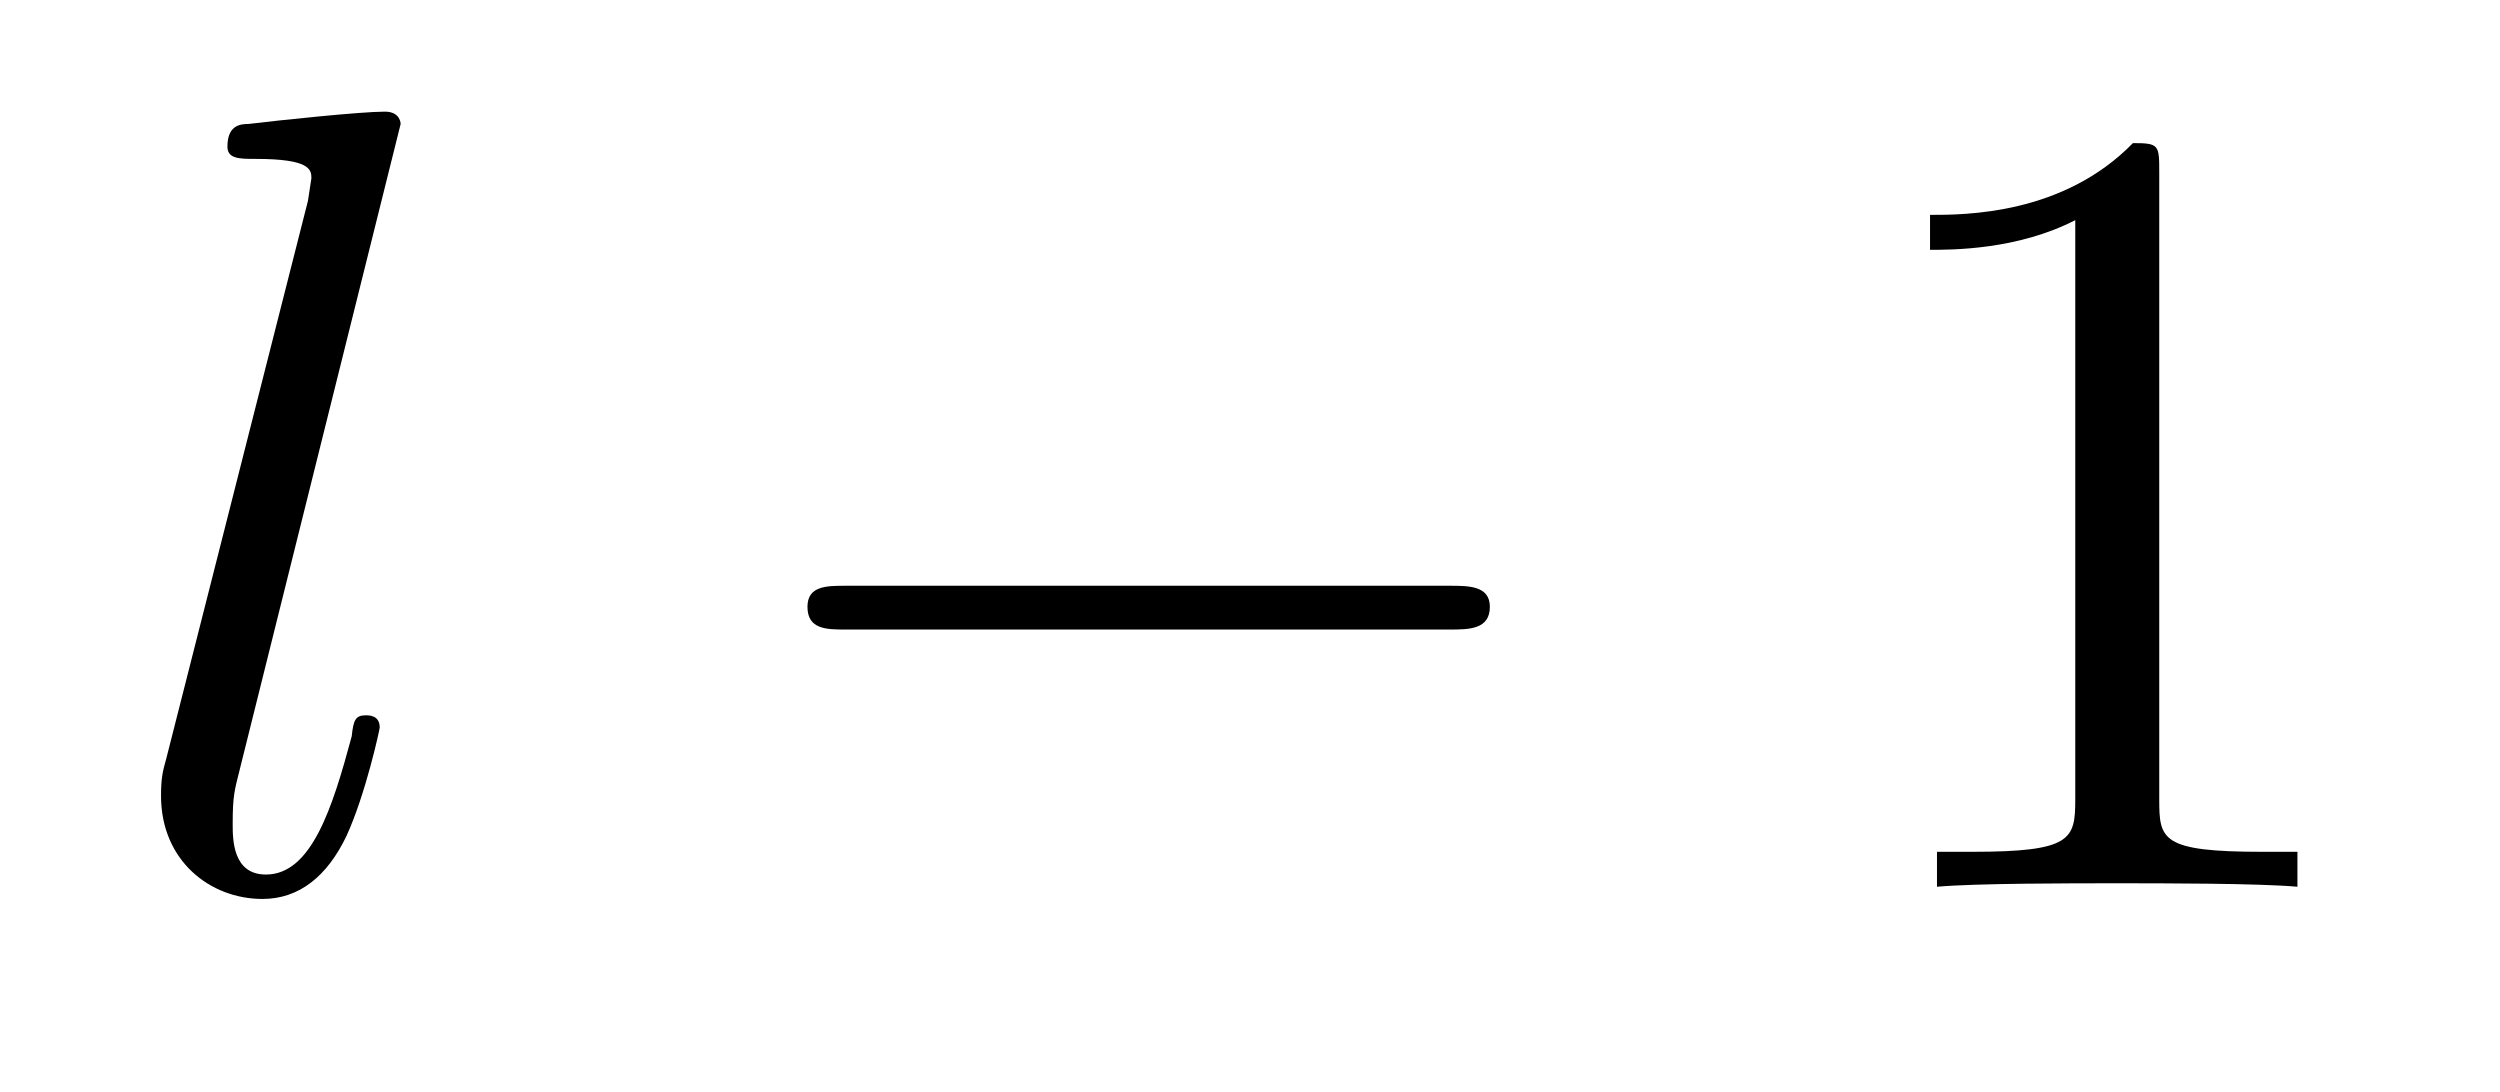
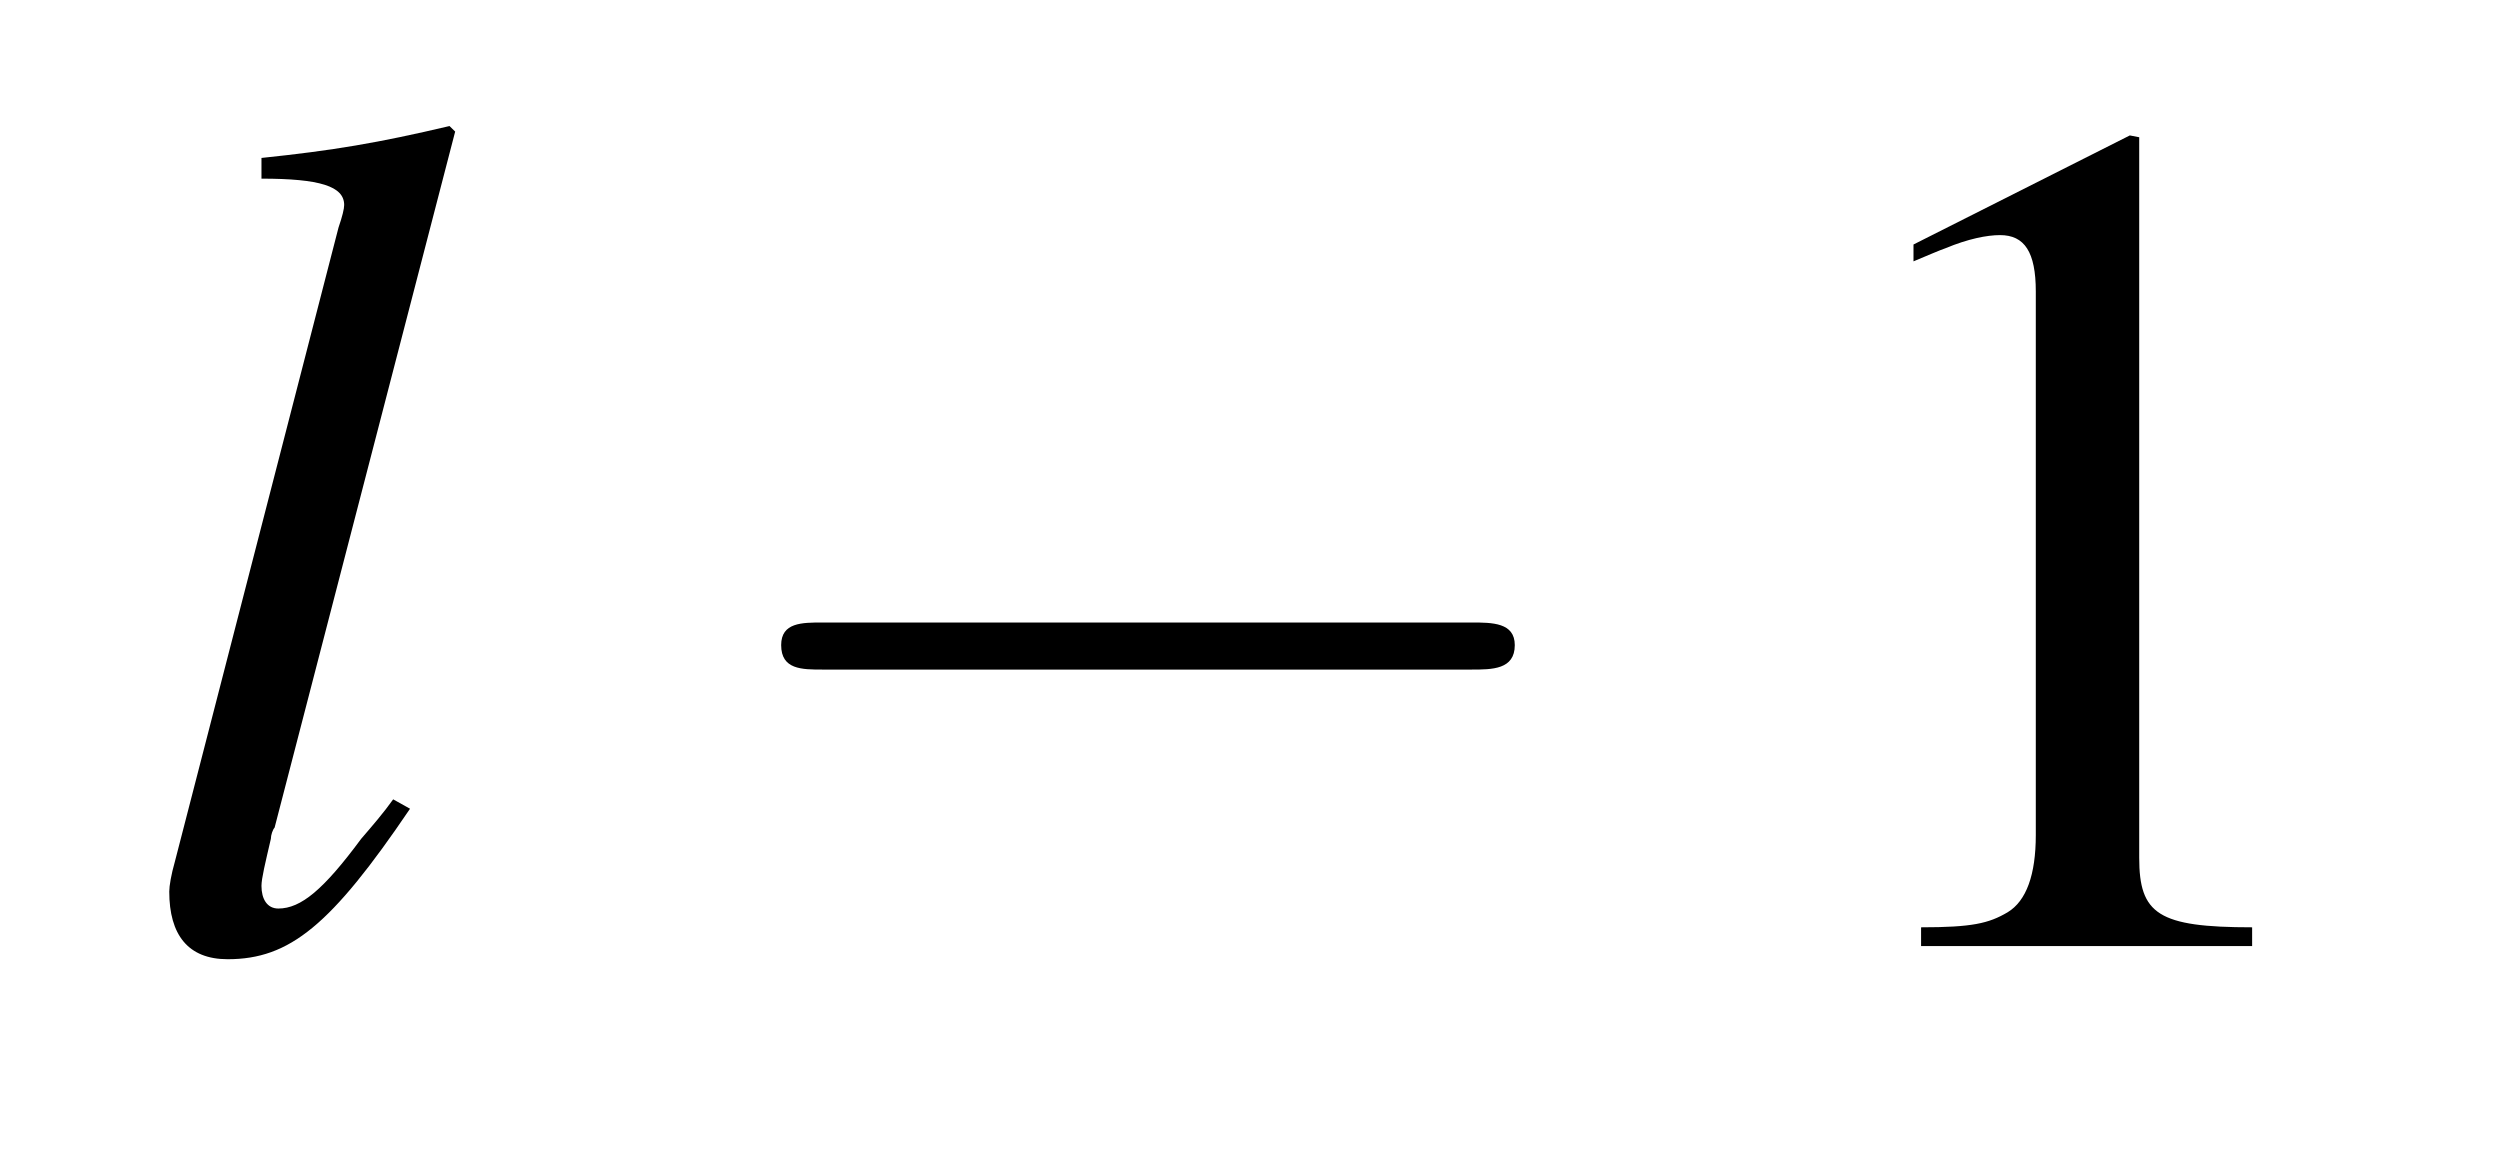
- <svg xmlns="http://www.w3.org/2000/svg" xmlns:xlink="http://www.w3.org/1999/xlink" viewBox="0 0 22.326 9.749" version="1.2">
+ <svg xmlns="http://www.w3.org/2000/svg" xmlns:xlink="http://www.w3.org/1999/xlink" viewBox="0 0 20.767 9.686" version="1.2">
  <defs>
    <g>
      <symbol overflow="visible" id="glyph0-0">
        <path style="stroke:none;" d="" />
      </symbol>
      <symbol overflow="visible" id="glyph0-1">
-         <path style="stroke:none;" d="M 2.578 -6.812 C 2.578 -6.812 2.578 -6.922 2.438 -6.922 C 2.219 -6.922 1.484 -6.844 1.219 -6.812 C 1.141 -6.812 1.031 -6.797 1.031 -6.609 C 1.031 -6.5 1.141 -6.5 1.281 -6.5 C 1.766 -6.5 1.781 -6.406 1.781 -6.328 L 1.75 -6.125 L 0.484 -1.141 C 0.453 -1.031 0.438 -0.969 0.438 -0.812 C 0.438 -0.234 0.875 0.109 1.344 0.109 C 1.672 0.109 1.922 -0.094 2.094 -0.453 C 2.266 -0.828 2.391 -1.406 2.391 -1.422 C 2.391 -1.531 2.297 -1.531 2.266 -1.531 C 2.172 -1.531 2.156 -1.484 2.141 -1.344 C 1.969 -0.703 1.781 -0.109 1.375 -0.109 C 1.078 -0.109 1.078 -0.422 1.078 -0.562 C 1.078 -0.812 1.094 -0.859 1.141 -1.047 Z M 2.578 -6.812 " />
+         <path style="stroke:none;" d="M 2.266 -1.219 C 2.188 -1.109 2.094 -1 2 -0.891 C 1.688 -0.469 1.5 -0.312 1.312 -0.312 C 1.219 -0.312 1.172 -0.391 1.172 -0.5 C 1.172 -0.562 1.203 -0.688 1.25 -0.891 C 1.25 -0.922 1.266 -0.969 1.281 -0.984 L 2.781 -6.766 L 2.734 -6.812 C 2.141 -6.672 1.766 -6.609 1.172 -6.547 L 1.172 -6.375 C 1.656 -6.375 1.859 -6.312 1.859 -6.156 C 1.859 -6.125 1.844 -6.062 1.812 -5.969 L 0.453 -0.703 C 0.422 -0.594 0.406 -0.5 0.406 -0.453 C 0.406 -0.094 0.562 0.109 0.891 0.109 C 1.406 0.109 1.75 -0.172 2.406 -1.141 Z M 2.266 -1.219 " />
      </symbol>
      <symbol overflow="visible" id="glyph1-0">
        <path style="stroke:none;" d="" />
      </symbol>
      <symbol overflow="visible" id="glyph1-1">
        <path style="stroke:none;" d="M 6.562 -2.297 C 6.734 -2.297 6.922 -2.297 6.922 -2.5 C 6.922 -2.688 6.734 -2.688 6.562 -2.688 L 1.172 -2.688 C 1 -2.688 0.828 -2.688 0.828 -2.5 C 0.828 -2.297 1 -2.297 1.172 -2.297 Z M 6.562 -2.297 " />
      </symbol>
      <symbol overflow="visible" id="glyph2-0">
        <path style="stroke:none;" d="" />
      </symbol>
      <symbol overflow="visible" id="glyph2-1">
-         <path style="stroke:none;" d="M 2.938 -6.375 C 2.938 -6.625 2.938 -6.641 2.703 -6.641 C 2.078 -6 1.203 -6 0.891 -6 L 0.891 -5.688 C 1.094 -5.688 1.672 -5.688 2.188 -5.953 L 2.188 -0.781 C 2.188 -0.422 2.156 -0.312 1.266 -0.312 L 0.953 -0.312 L 0.953 0 C 1.297 -0.031 2.156 -0.031 2.562 -0.031 C 2.953 -0.031 3.828 -0.031 4.172 0 L 4.172 -0.312 L 3.859 -0.312 C 2.953 -0.312 2.938 -0.422 2.938 -0.781 Z M 2.938 -6.375 " />
+         <path style="stroke:none;" d="M 2.906 -6.734 L 1.109 -5.828 L 1.109 -5.688 C 1.219 -5.734 1.328 -5.781 1.375 -5.797 C 1.562 -5.875 1.719 -5.906 1.828 -5.906 C 2.031 -5.906 2.125 -5.766 2.125 -5.438 L 2.125 -0.922 C 2.125 -0.594 2.047 -0.375 1.891 -0.281 C 1.734 -0.188 1.594 -0.156 1.172 -0.156 L 1.172 0 L 3.922 0 L 3.922 -0.156 C 3.141 -0.156 2.984 -0.266 2.984 -0.734 L 2.984 -6.719 Z M 2.906 -6.734 " />
      </symbol>
    </g>
  </defs>
  <g id="surface1">
    <g style="fill:rgb(0%,0%,0%);fill-opacity:1;">
-       <use xlink:href="#glyph0-1" x="1" y="7.919" />
+       <use xlink:href="#glyph0-1" x="1" y="7.859" />
    </g>
    <g style="fill:rgb(0%,0%,0%);fill-opacity:1;">
-       <use xlink:href="#glyph1-1" x="6.383" y="7.919" />
+       <use xlink:href="#glyph1-1" x="5.661" y="7.859" />
    </g>
    <g style="fill:rgb(0%,0%,0%);fill-opacity:1;">
-       <use xlink:href="#glyph2-1" x="16.345" y="7.919" />
+       <use xlink:href="#glyph2-1" x="14.786" y="7.859" />
    </g>
  </g>
</svg>
